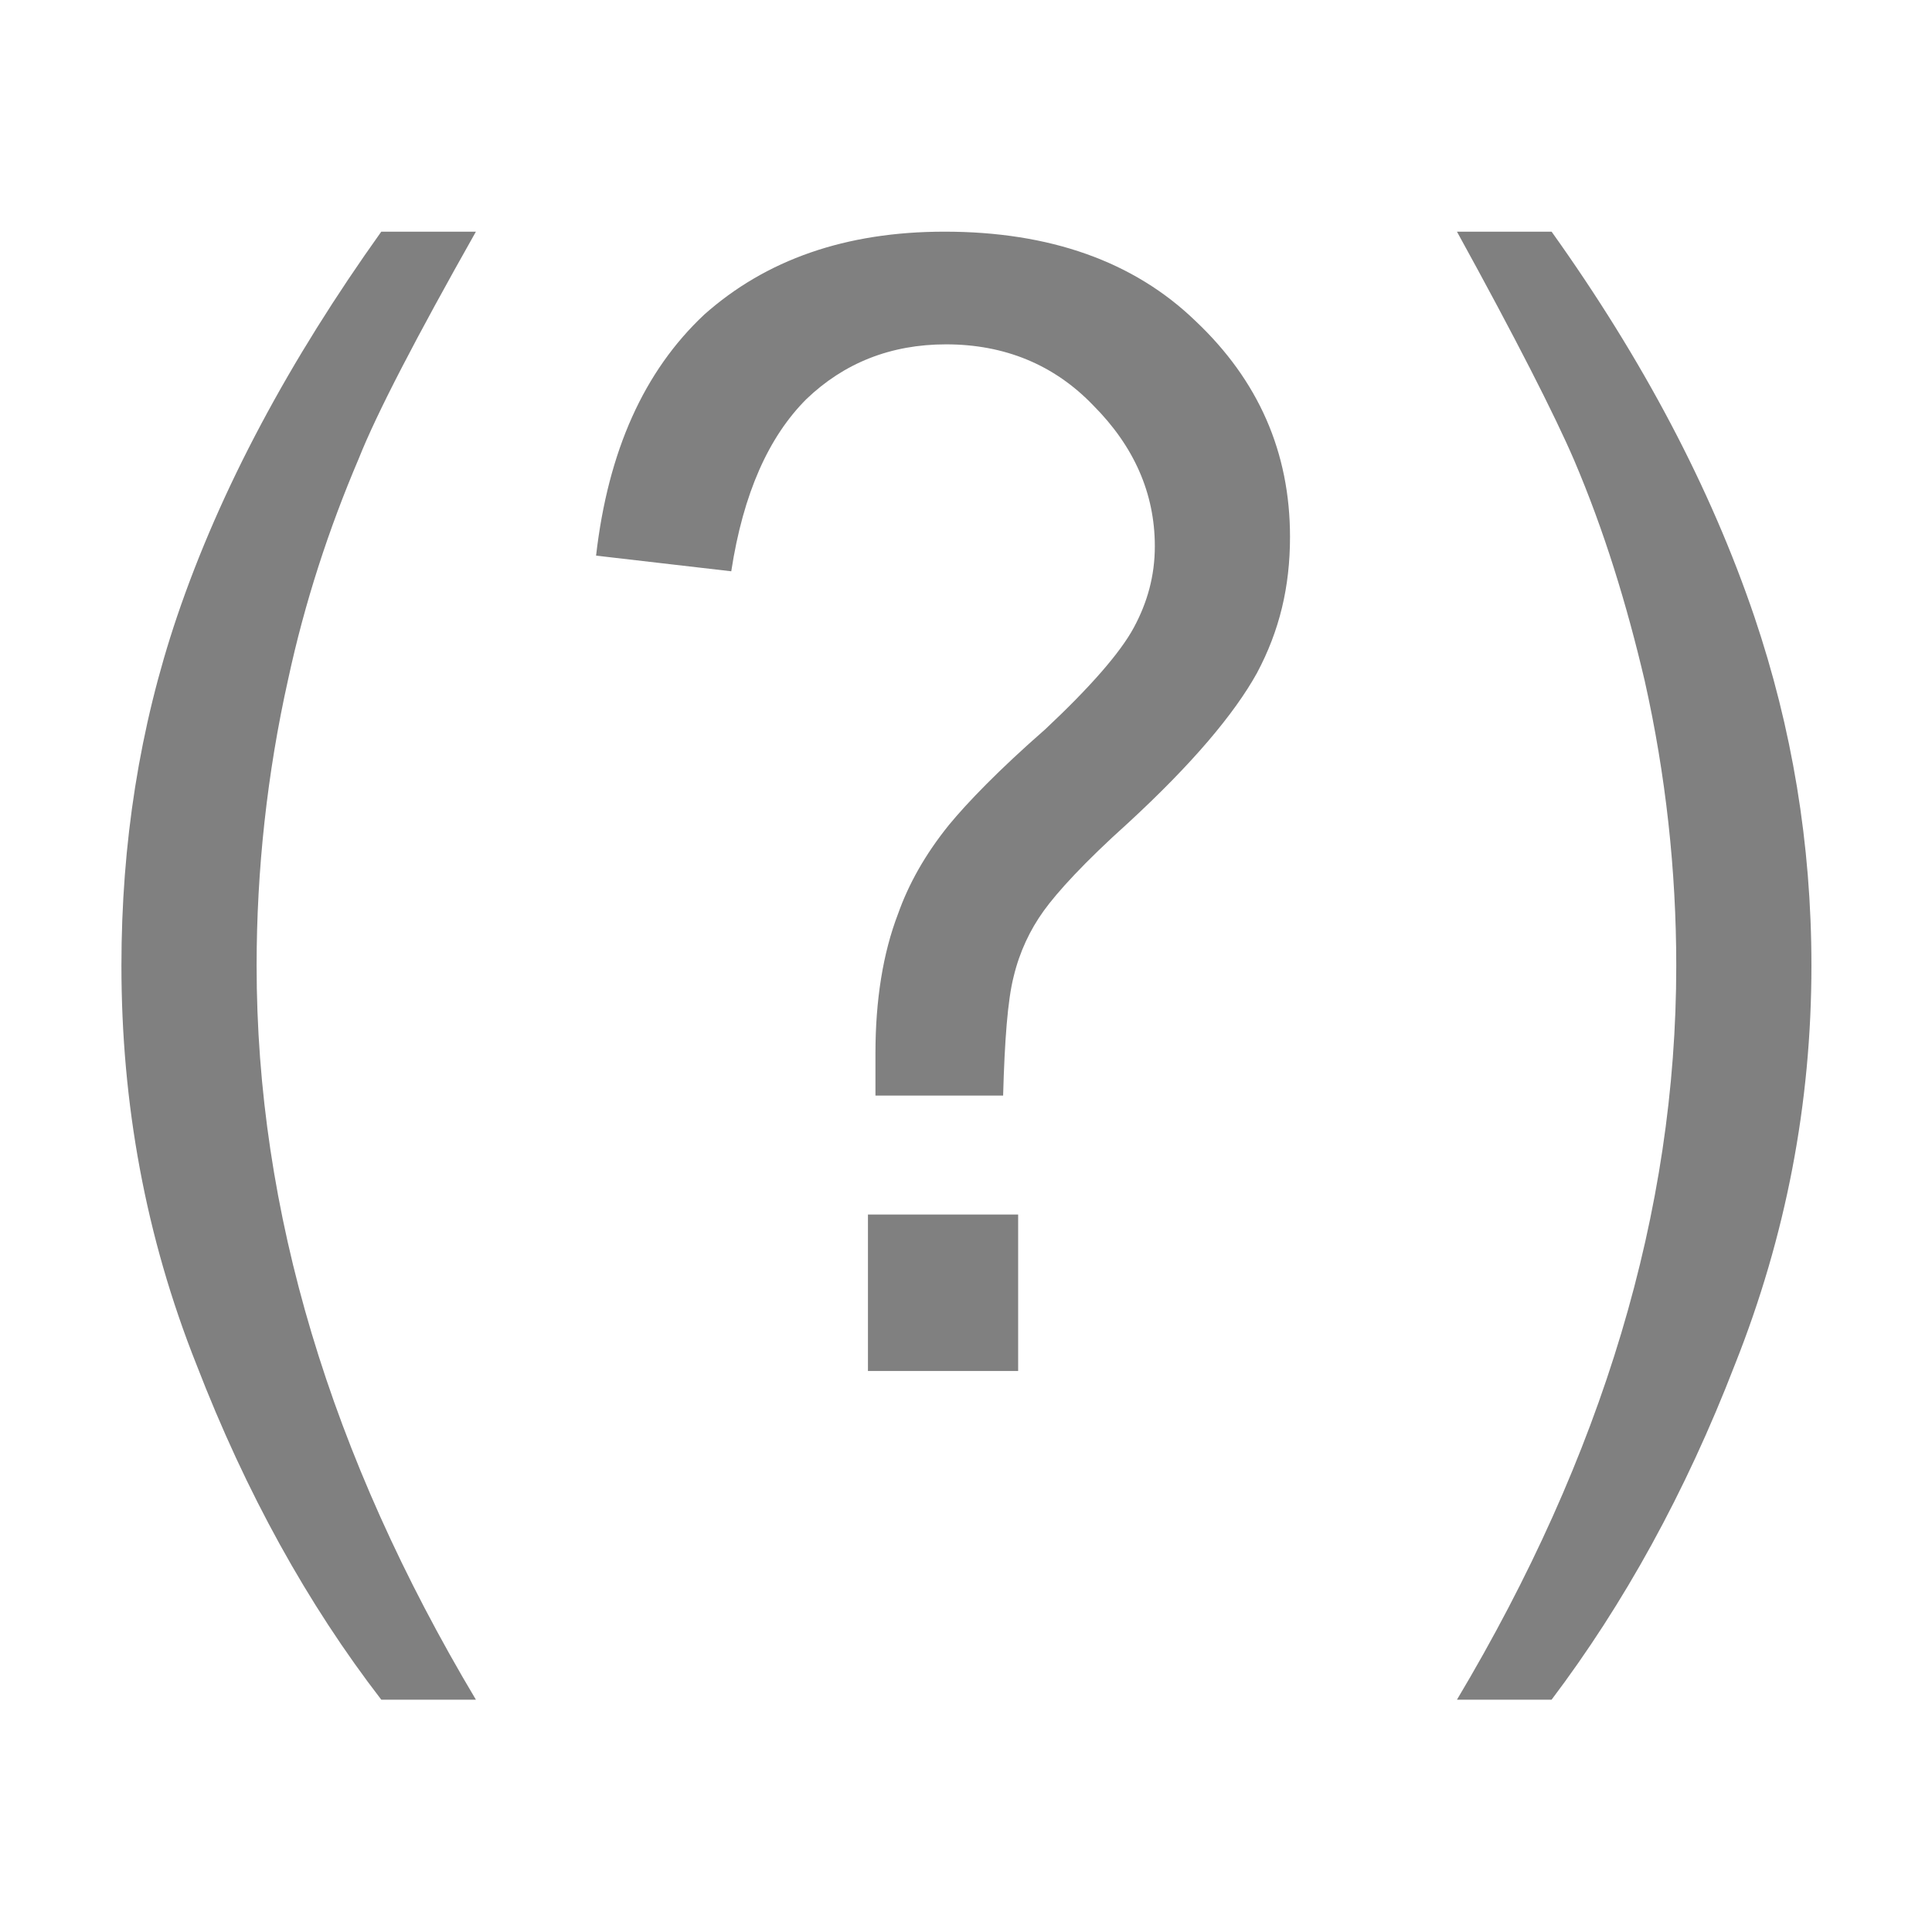
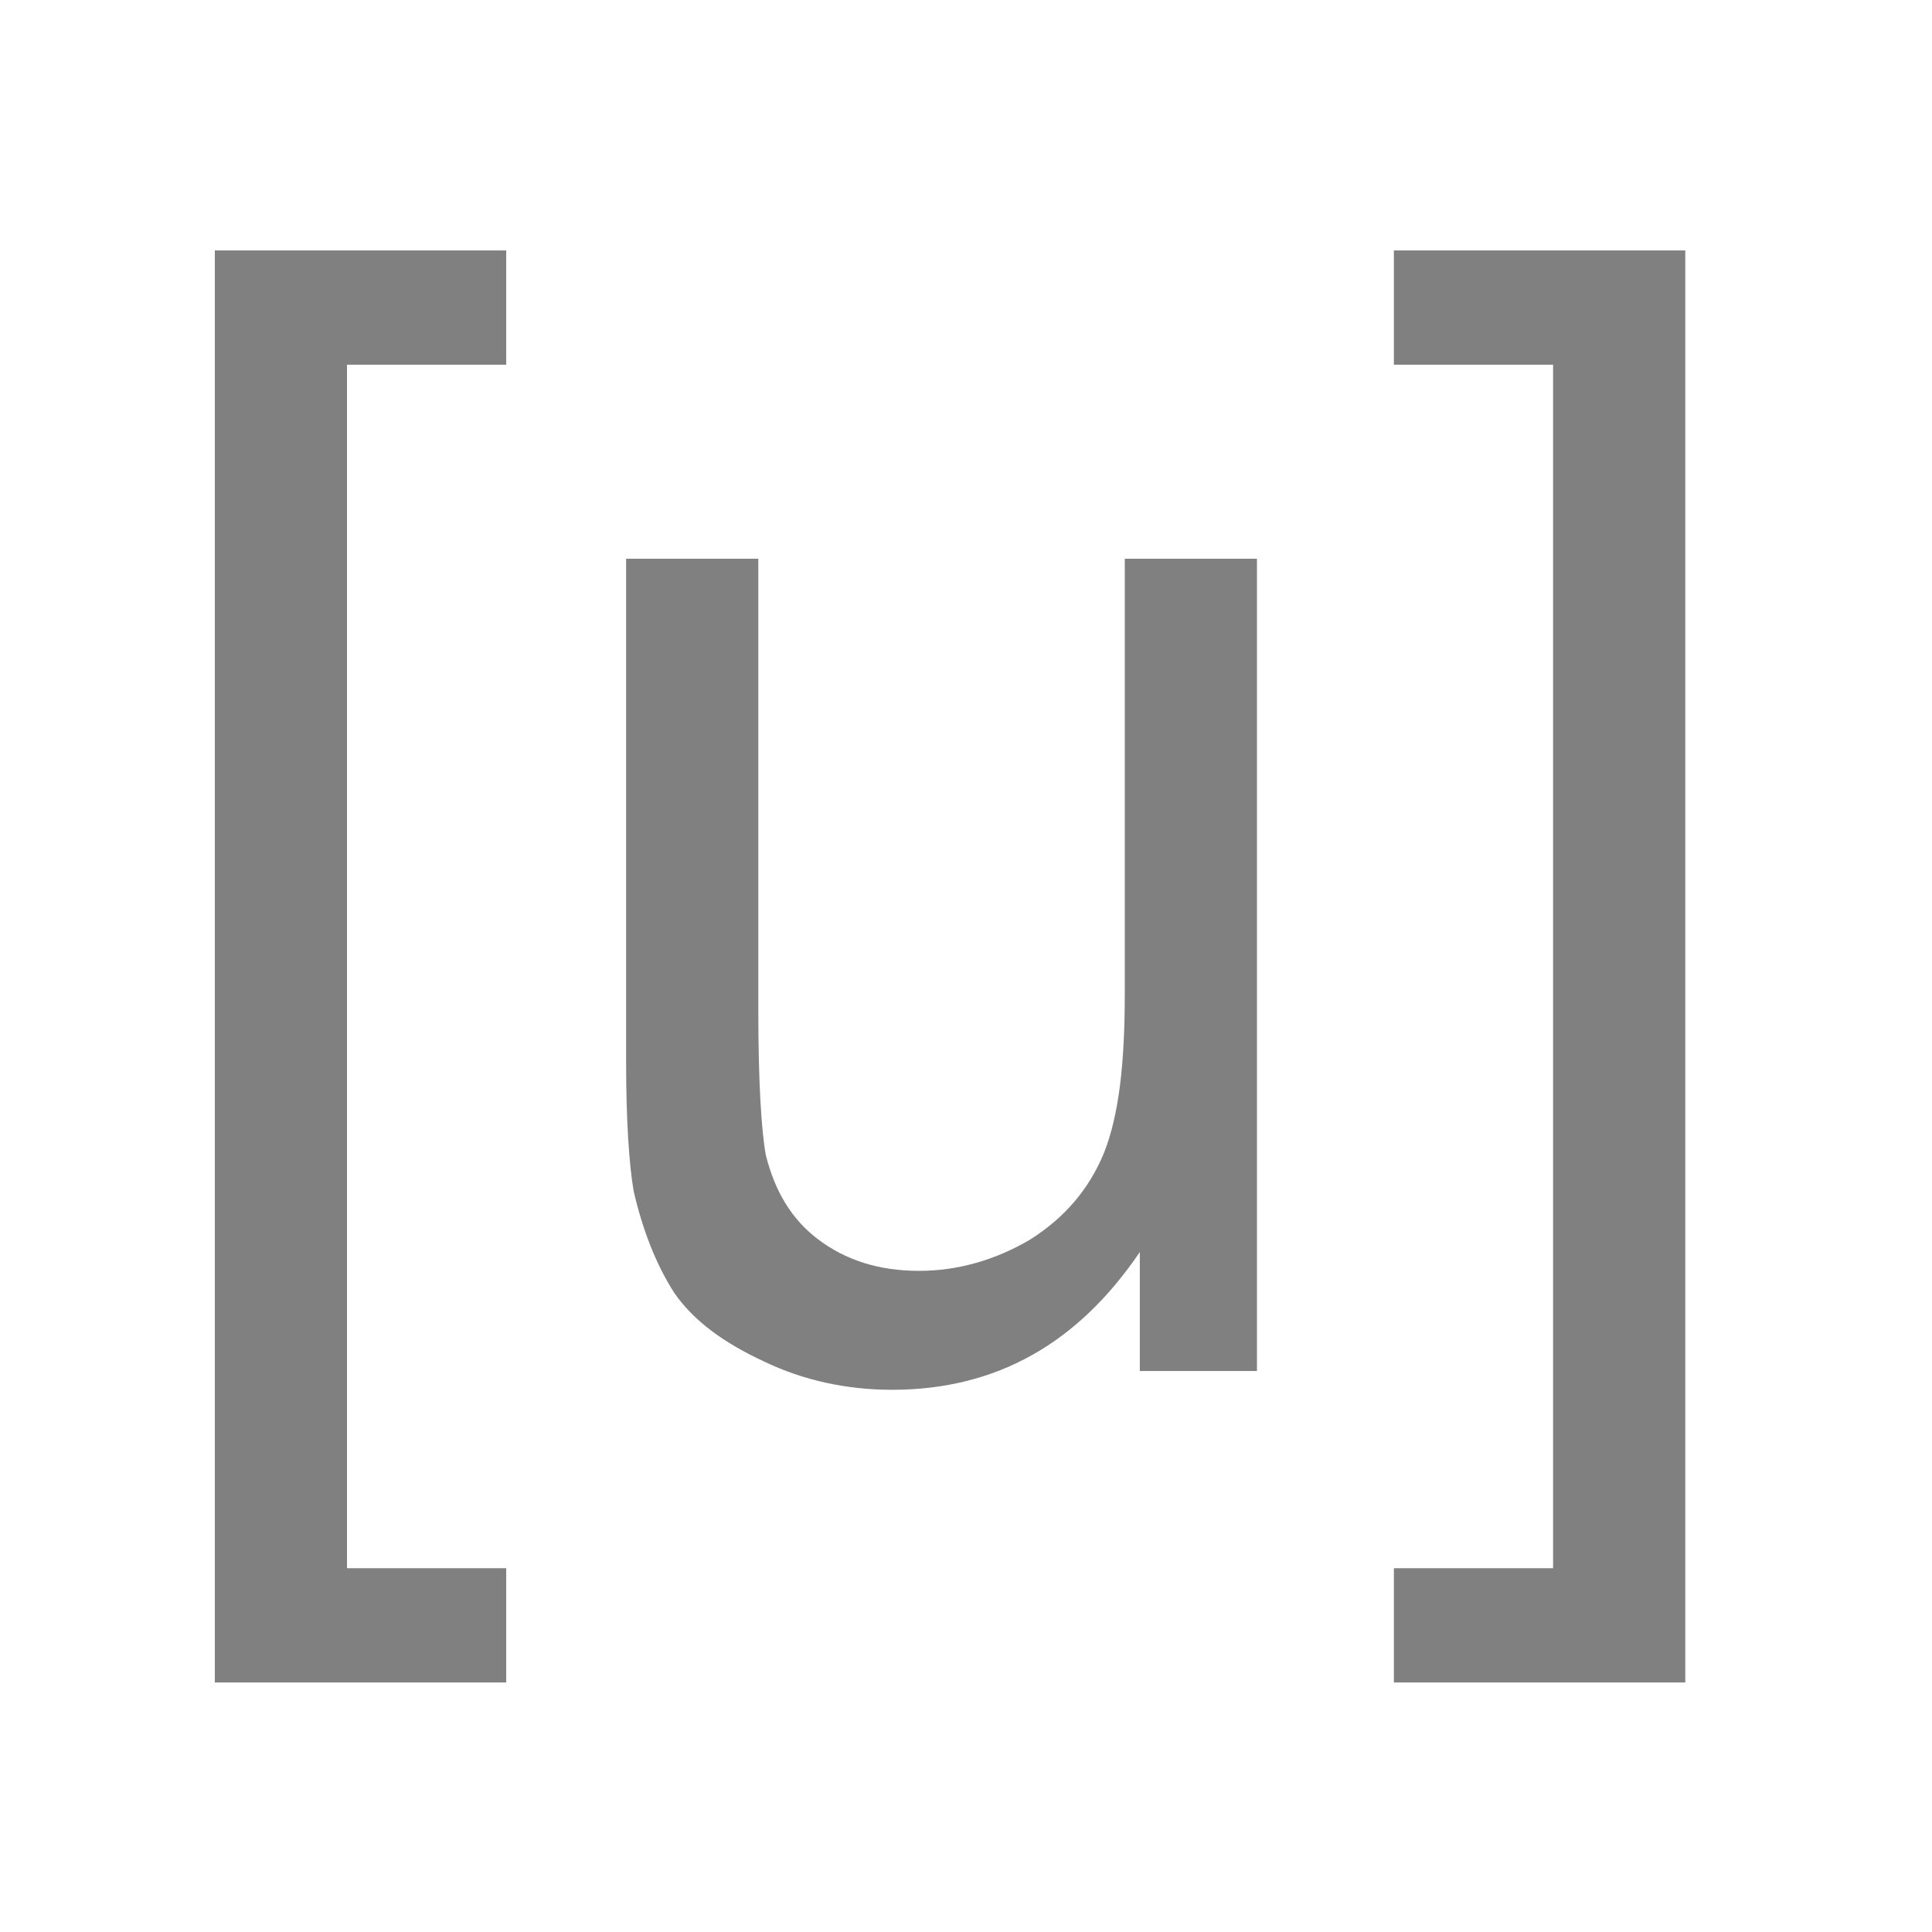
<svg xmlns="http://www.w3.org/2000/svg" width="100%" height="100%" viewBox="0 0 64 64" version="1.1" xml:space="preserve" style="fill-rule:evenodd;clip-rule:evenodd;stroke-linejoin:round;stroke-miterlimit:2;">
  <g transform="matrix(0.939509,0,0,0.978932,8.47093,-0.732598)">
-     <g transform="matrix(52.9598,0,0,52.9598,-7.96535,47.1425)">
-       <path d="M0.234,0.21C0.185,0.149 0.144,0.078 0.111,-0.004C0.077,-0.086 0.061,-0.171 0.061,-0.259C0.061,-0.337 0.073,-0.411 0.098,-0.482C0.127,-0.564 0.173,-0.646 0.234,-0.728L0.297,-0.728C0.257,-0.66 0.231,-0.612 0.219,-0.583C0.199,-0.538 0.183,-0.491 0.172,-0.442C0.158,-0.382 0.151,-0.32 0.151,-0.259C0.151,-0.102 0.2,0.054 0.297,0.21L0.234,0.21Z" style="fill:rgb(128,128,128);fill-rule:nonzero;" />
+     <g transform="matrix(52.9598,0,0,52.9598,-5.04325,47.1425)">
+       <path d="M0.068,0.199L0.068,-0.716L0.262,-0.716L0.262,-0.643L0.156,-0.643L0.156,0.126L0.262,0.126L0.262,0.199L0.068,0.199Z" style="fill:rgb(128,128,128);fill-rule:nonzero;" />
    </g>
    <g transform="matrix(52.9598,0,0,52.9598,9.67067,47.1425)">
-       <path d="M0.23,-0.176C0.23,-0.188 0.23,-0.197 0.23,-0.203C0.23,-0.237 0.235,-0.267 0.245,-0.292C0.252,-0.311 0.263,-0.33 0.279,-0.349C0.291,-0.363 0.312,-0.384 0.343,-0.41C0.373,-0.437 0.393,-0.459 0.402,-0.475C0.411,-0.491 0.416,-0.508 0.416,-0.527C0.416,-0.561 0.402,-0.591 0.375,-0.617C0.349,-0.643 0.316,-0.656 0.277,-0.656C0.24,-0.656 0.209,-0.644 0.184,-0.621C0.159,-0.597 0.142,-0.561 0.134,-0.511L0.044,-0.521C0.052,-0.588 0.076,-0.639 0.116,-0.675C0.157,-0.71 0.21,-0.728 0.276,-0.728C0.346,-0.728 0.402,-0.709 0.443,-0.671C0.485,-0.633 0.506,-0.587 0.506,-0.533C0.506,-0.501 0.499,-0.473 0.484,-0.446C0.469,-0.42 0.441,-0.388 0.398,-0.35C0.369,-0.325 0.351,-0.306 0.342,-0.294C0.333,-0.282 0.326,-0.268 0.322,-0.252C0.318,-0.237 0.316,-0.211 0.315,-0.176L0.23,-0.176ZM0.225,-0L0.225,-0.1L0.325,-0.1L0.325,-0L0.225,-0Z" style="fill:rgb(128,128,128);fill-rule:nonzero;" />
+       <path d="M0.406,-0L0.406,-0.076C0.365,-0.018 0.311,0.012 0.241,0.012C0.211,0.012 0.182,0.006 0.156,-0.006C0.129,-0.018 0.109,-0.032 0.096,-0.05C0.084,-0.068 0.075,-0.09 0.069,-0.115C0.066,-0.132 0.064,-0.16 0.064,-0.197L0.064,-0.519L0.152,-0.519L0.152,-0.231C0.152,-0.185 0.154,-0.154 0.157,-0.138C0.163,-0.115 0.174,-0.097 0.192,-0.084C0.21,-0.071 0.232,-0.064 0.259,-0.064C0.285,-0.064 0.31,-0.071 0.333,-0.084C0.356,-0.098 0.372,-0.116 0.382,-0.139C0.392,-0.163 0.396,-0.196 0.396,-0.241L0.396,-0.519L0.484,-0.519L0.484,-0L0.406,-0Z" style="fill:rgb(128,128,128);fill-rule:nonzero;" />
    </g>
    <g transform="matrix(52.9598,0,0,52.9598,39.1244,47.1425)">
-       <path d="M0.124,0.21L0.061,0.21C0.158,0.054 0.207,-0.102 0.207,-0.259C0.207,-0.32 0.2,-0.381 0.186,-0.441C0.174,-0.49 0.159,-0.537 0.139,-0.582C0.126,-0.611 0.1,-0.66 0.061,-0.728L0.124,-0.728C0.185,-0.646 0.23,-0.564 0.259,-0.482C0.284,-0.411 0.297,-0.337 0.297,-0.259C0.297,-0.171 0.28,-0.086 0.246,-0.004C0.213,0.078 0.172,0.149 0.124,0.21Z" style="fill:rgb(128,128,128);fill-rule:nonzero;" />
+       <path d="M0.213,0.199L0.019,0.199L0.019,0.126L0.125,0.126L0.125,-0.643L0.019,-0.643L0.019,-0.716L0.213,-0.716L0.213,0.199Z" style="fill:rgb(128,128,128);fill-rule:nonzero;" />
    </g>
  </g>
</svg>
